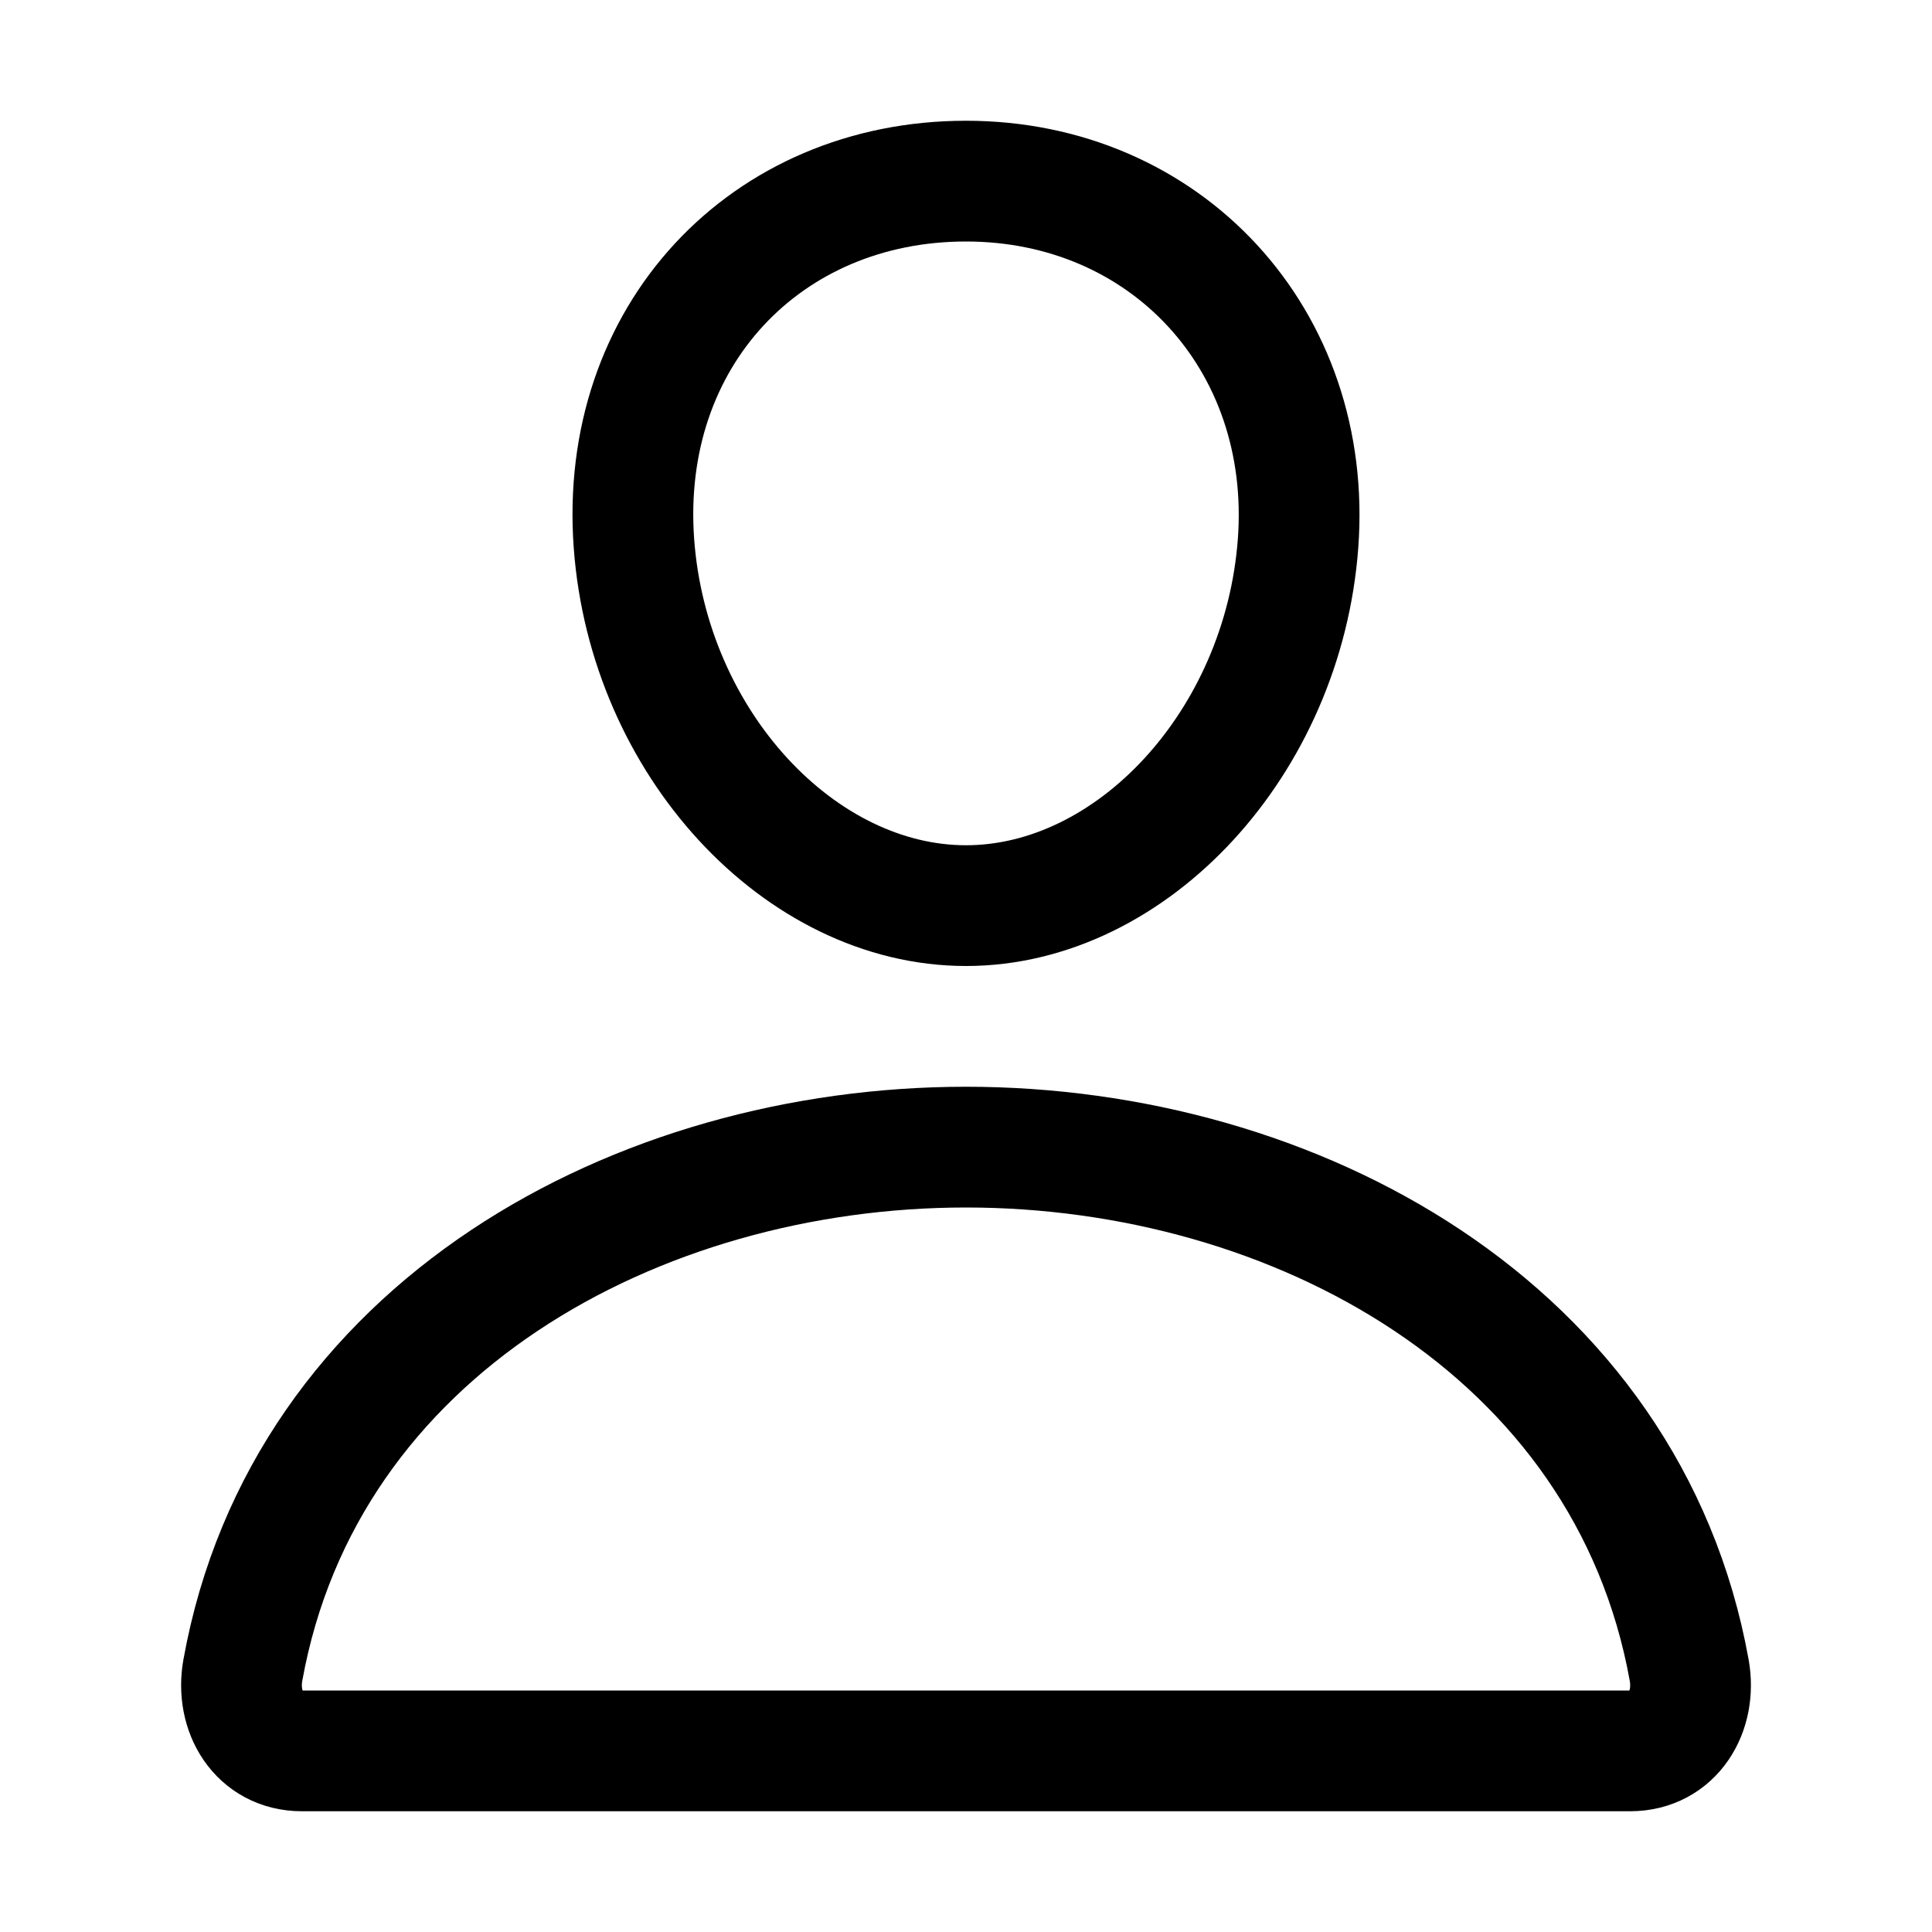
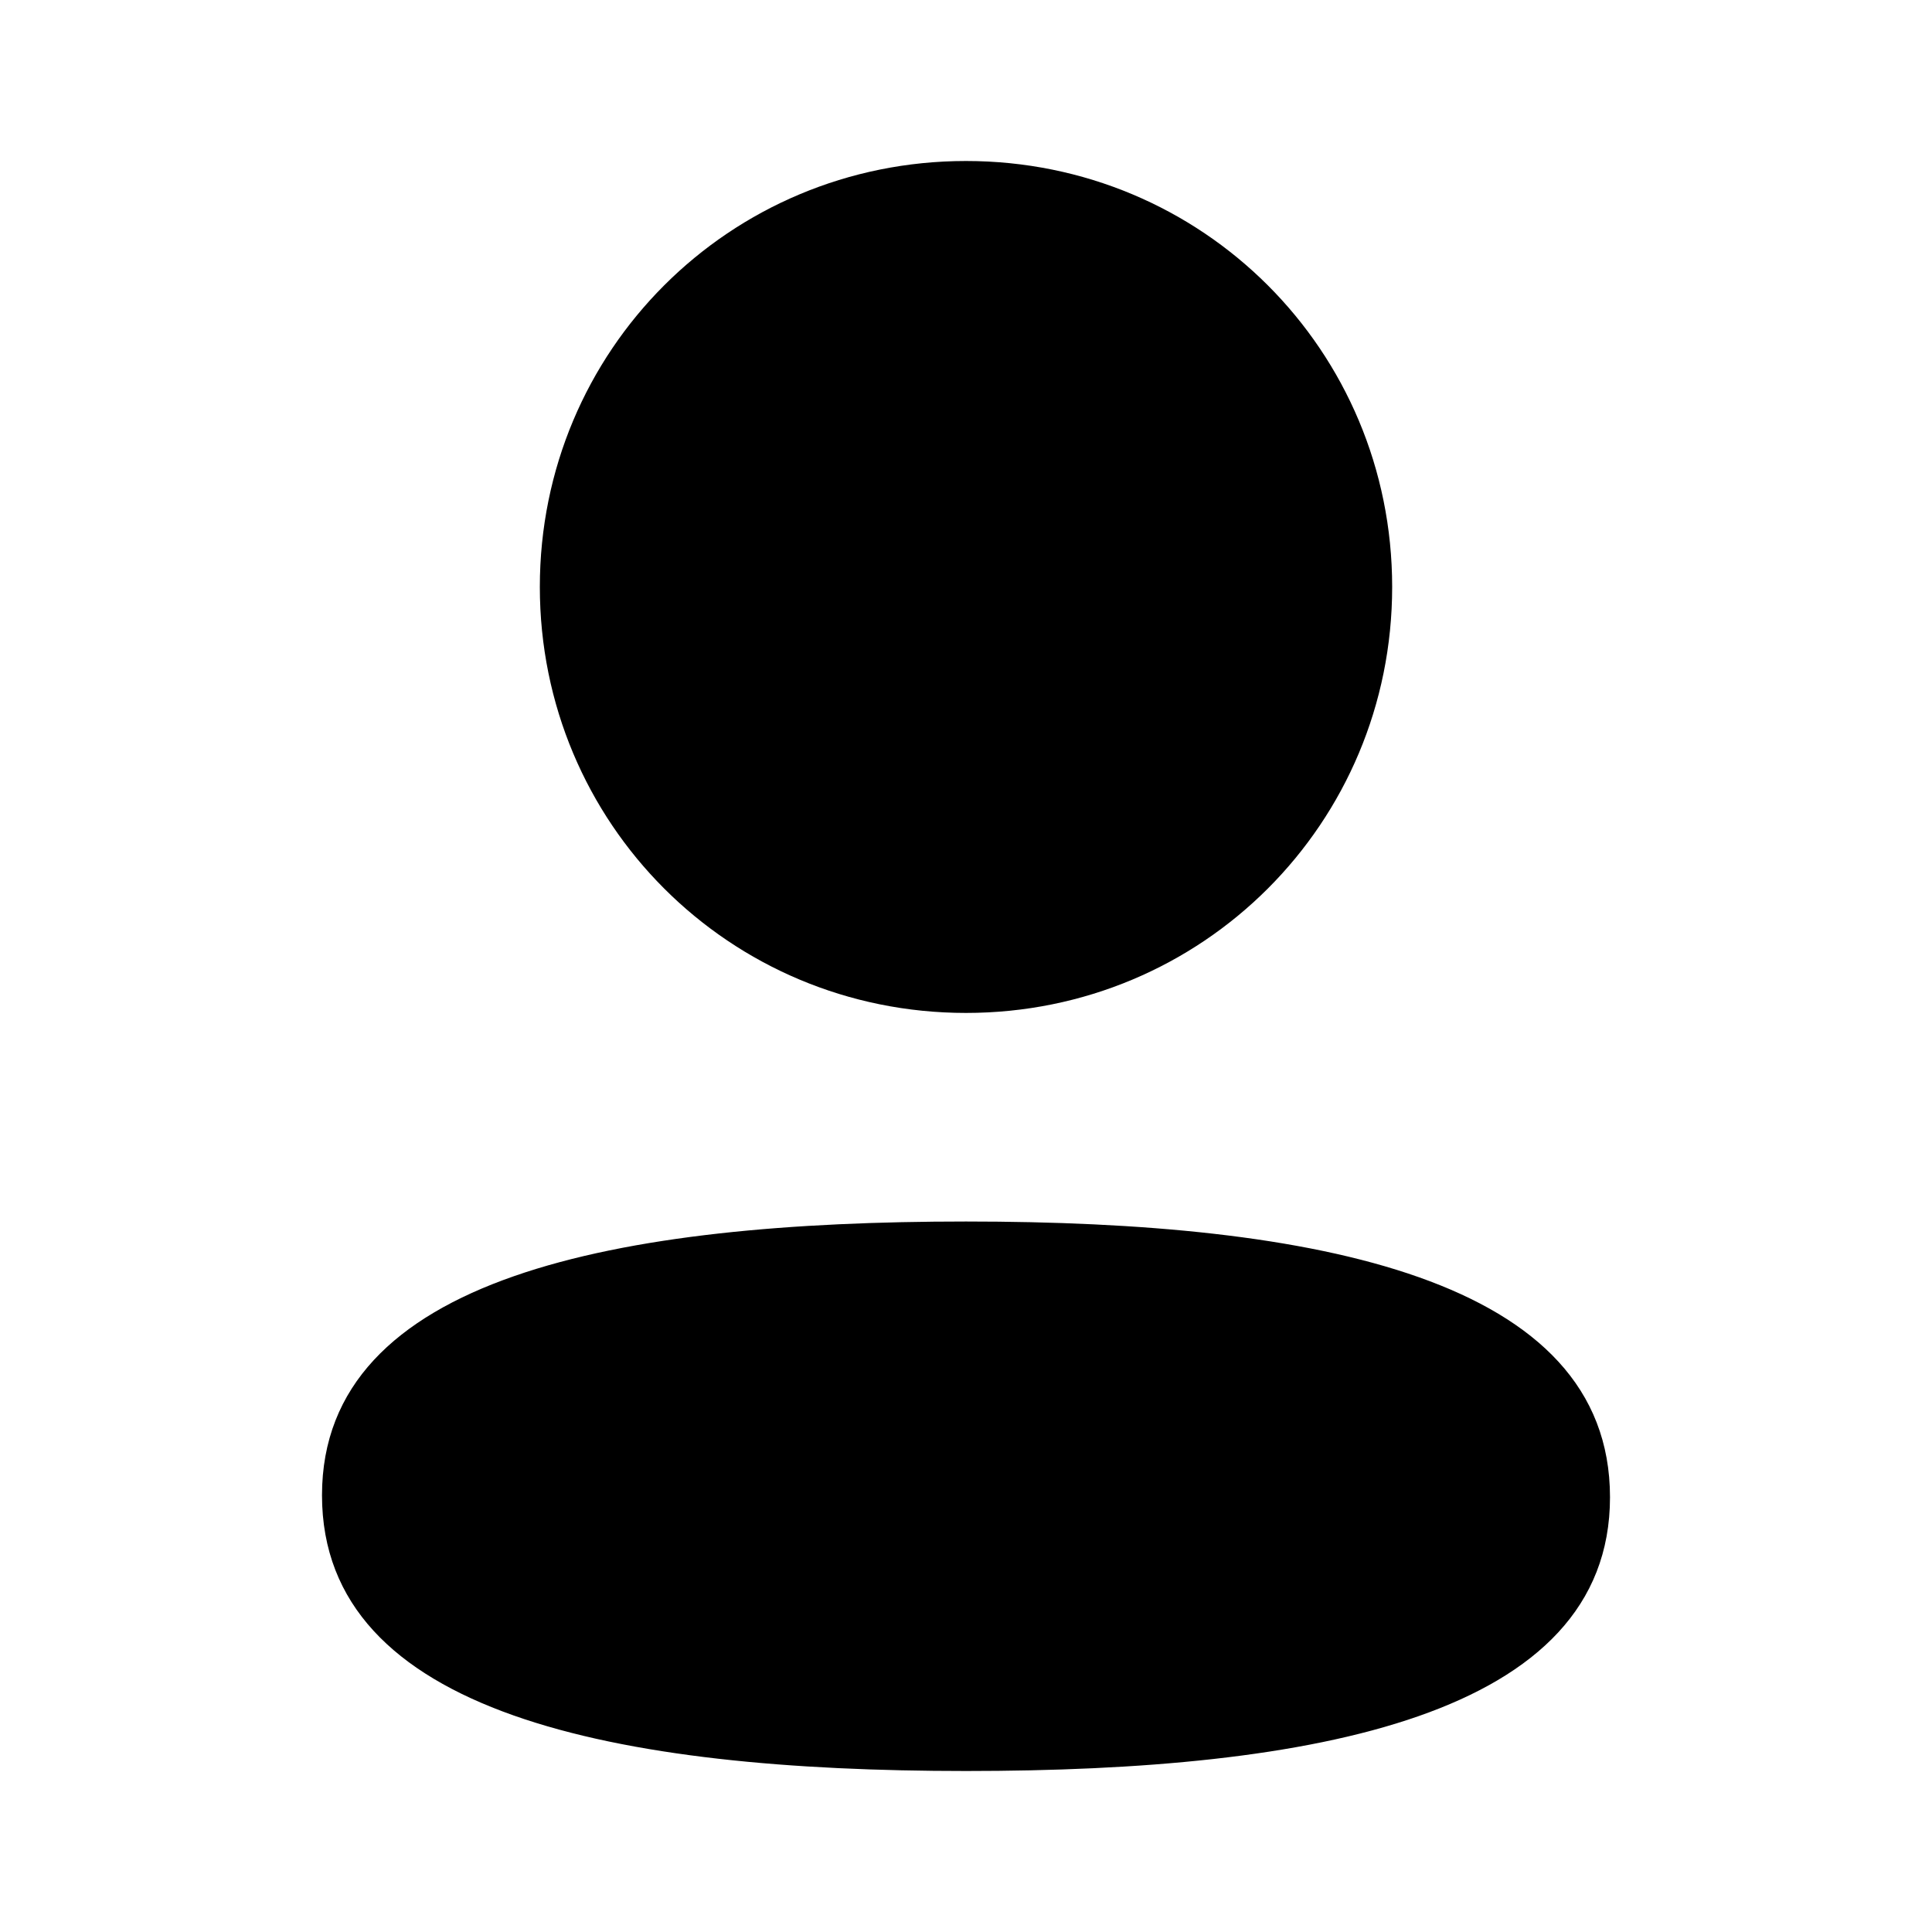
- <svg xmlns="http://www.w3.org/2000/svg" viewBox="0 0 512 512">
-   <path d="M344 144c-3.92 52.87-44 96-88 96s-84.15-43.12-88-96c-4-55 35-96 88-96s92 42 88 96z" fill="none" stroke="currentColor" stroke-linecap="round" stroke-linejoin="round" stroke-width="32" />
-   <path d="M256 304c-87 0-175.3 48-191.64 138.6C62.39 453.52 68.57 464 80 464h352c11.44 0 17.62-10.48 15.65-21.4C431.3 352 343 304 256 304z" fill="none" stroke="currentColor" stroke-miterlimit="10" stroke-width="32" />
+ <svg xmlns="http://www.w3.org/2000/svg" width="current" height="current" viewBox="0 0 24 24" fill="none">
+   <path fill-rule="evenodd" clip-rule="evenodd" d="M17.294 7.291C17.294 10.228 14.939 12.583 12 12.583C9.062 12.583 6.706 10.228 6.706 7.291C6.706 4.354 9.062 2 12 2C14.939 2 17.294 4.354 17.294 7.291ZM12 22C7.662 22 4 21.295 4 18.575C4 15.854 7.685 15.174 12 15.174C16.339 15.174 20 15.879 20 18.599C20 21.32 16.315 22 12 22Z" fill="currentColor" />
</svg>
